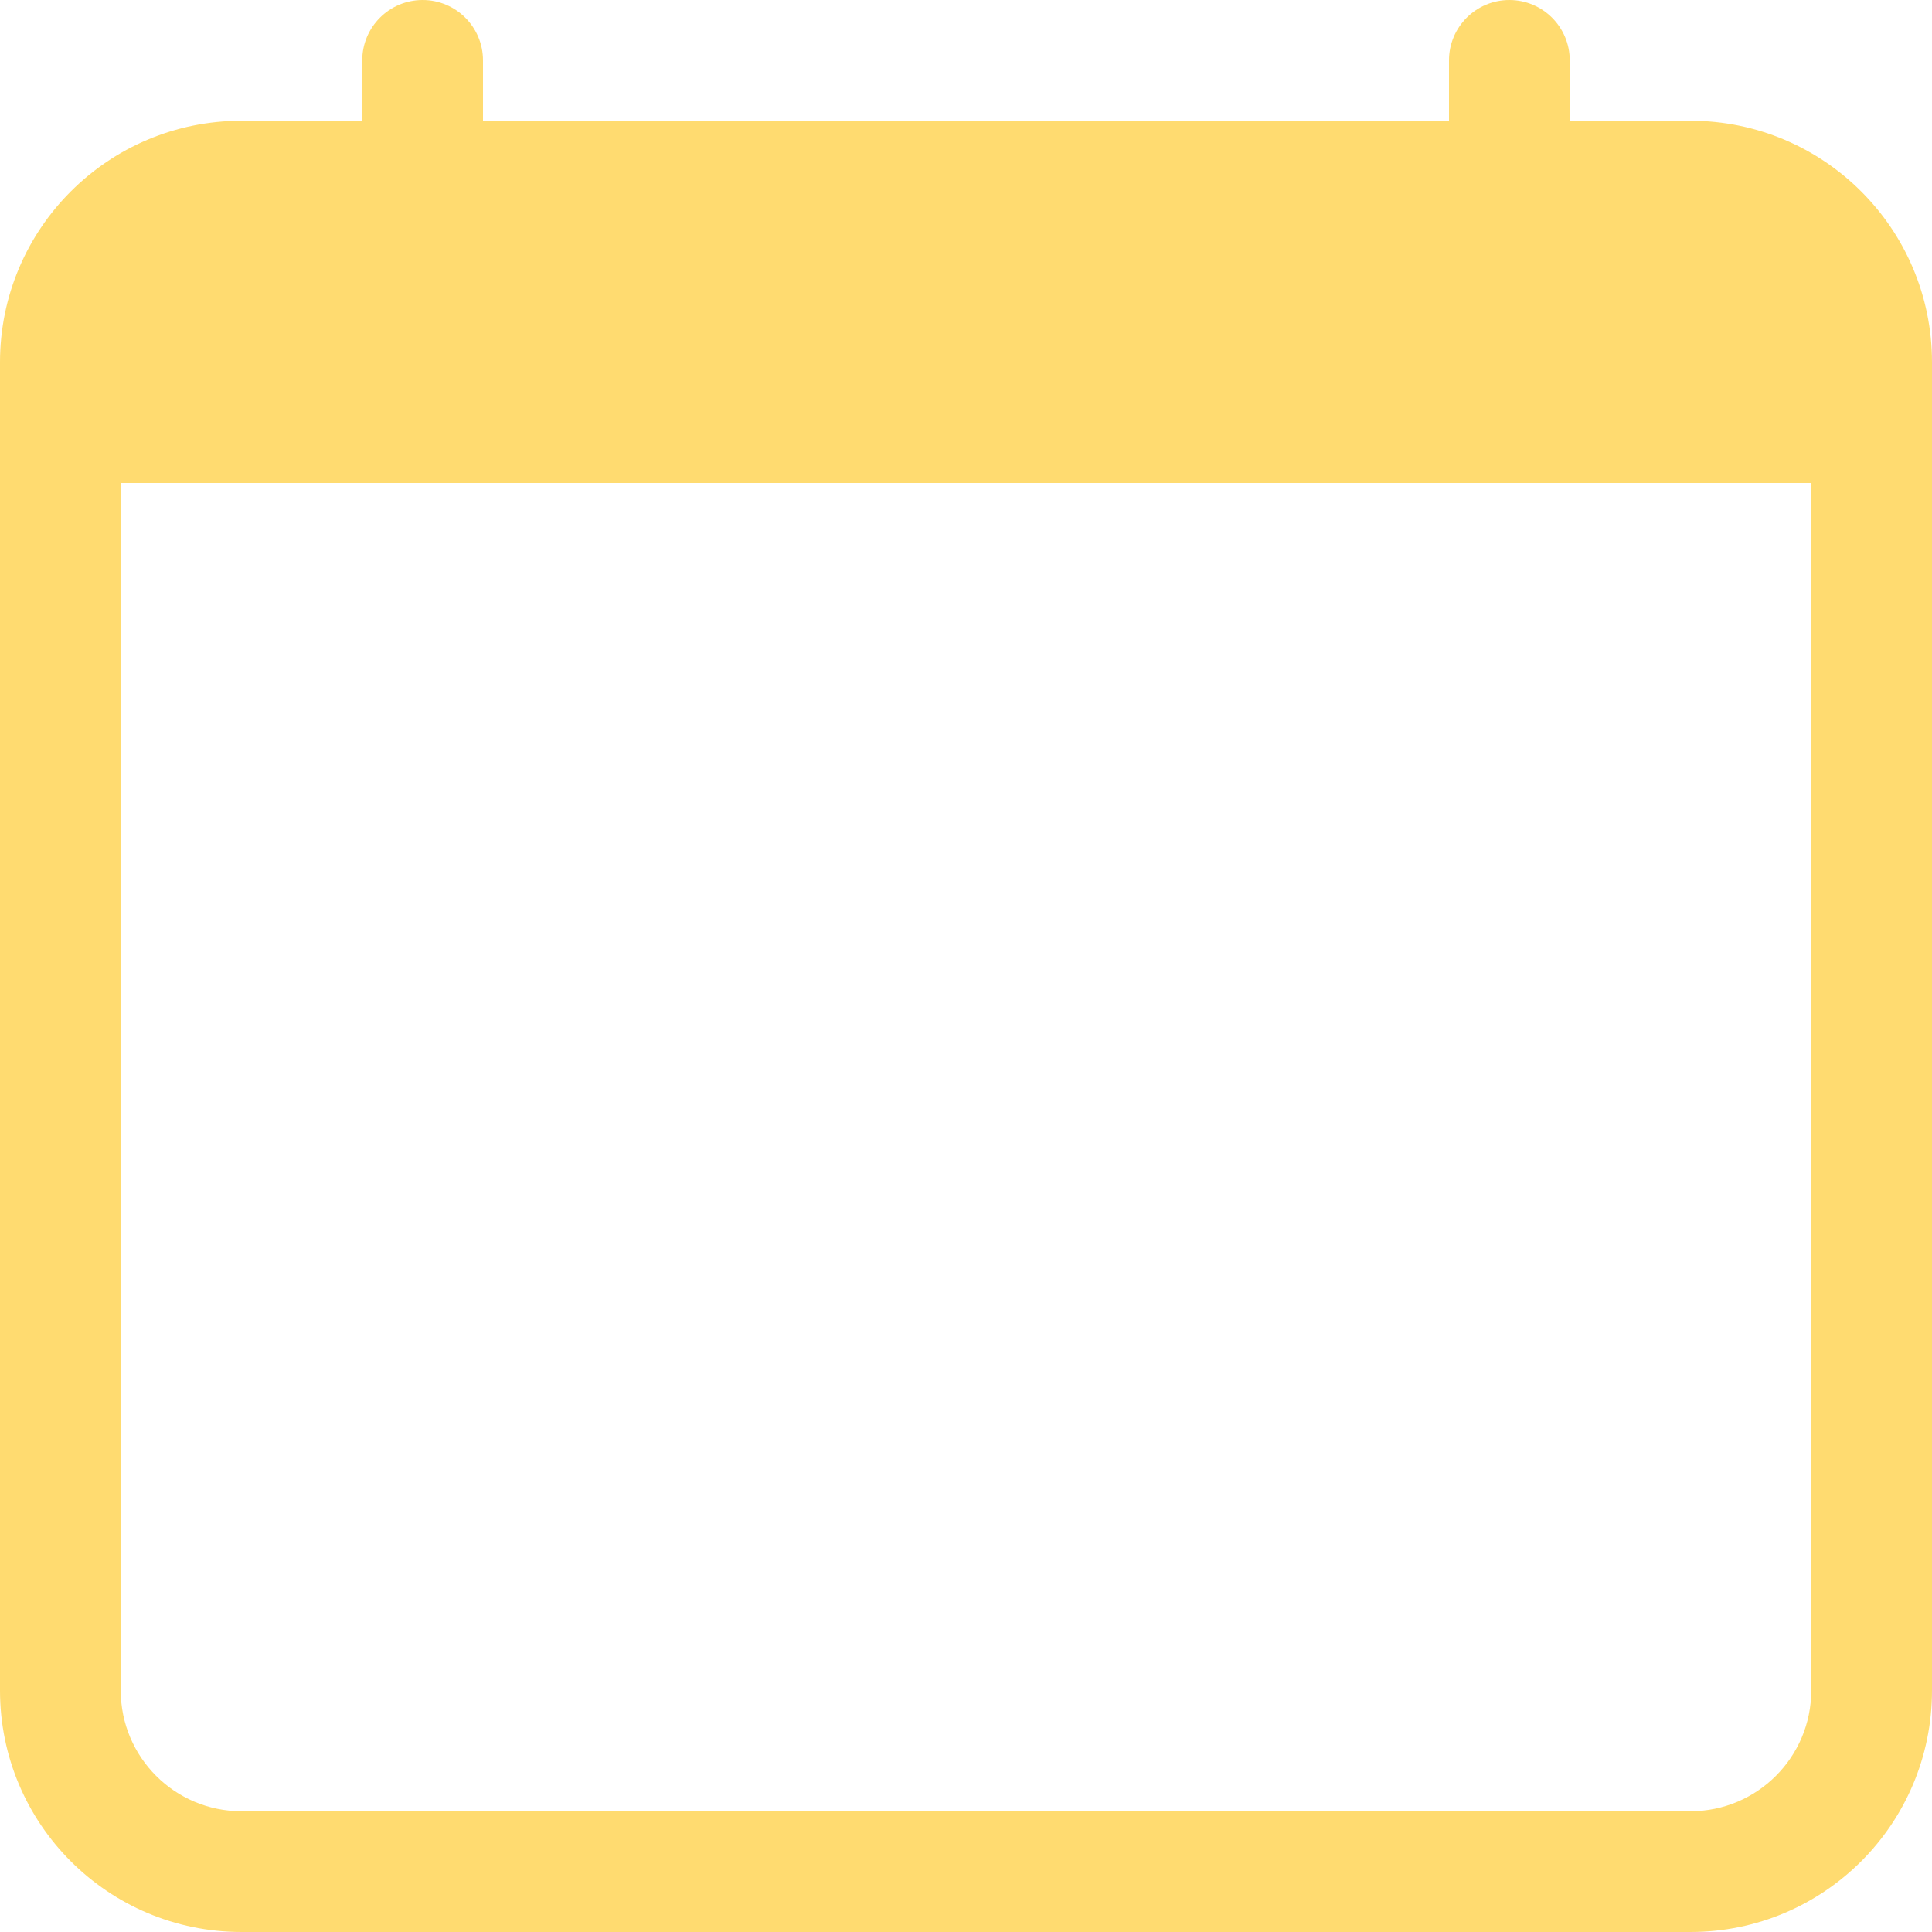
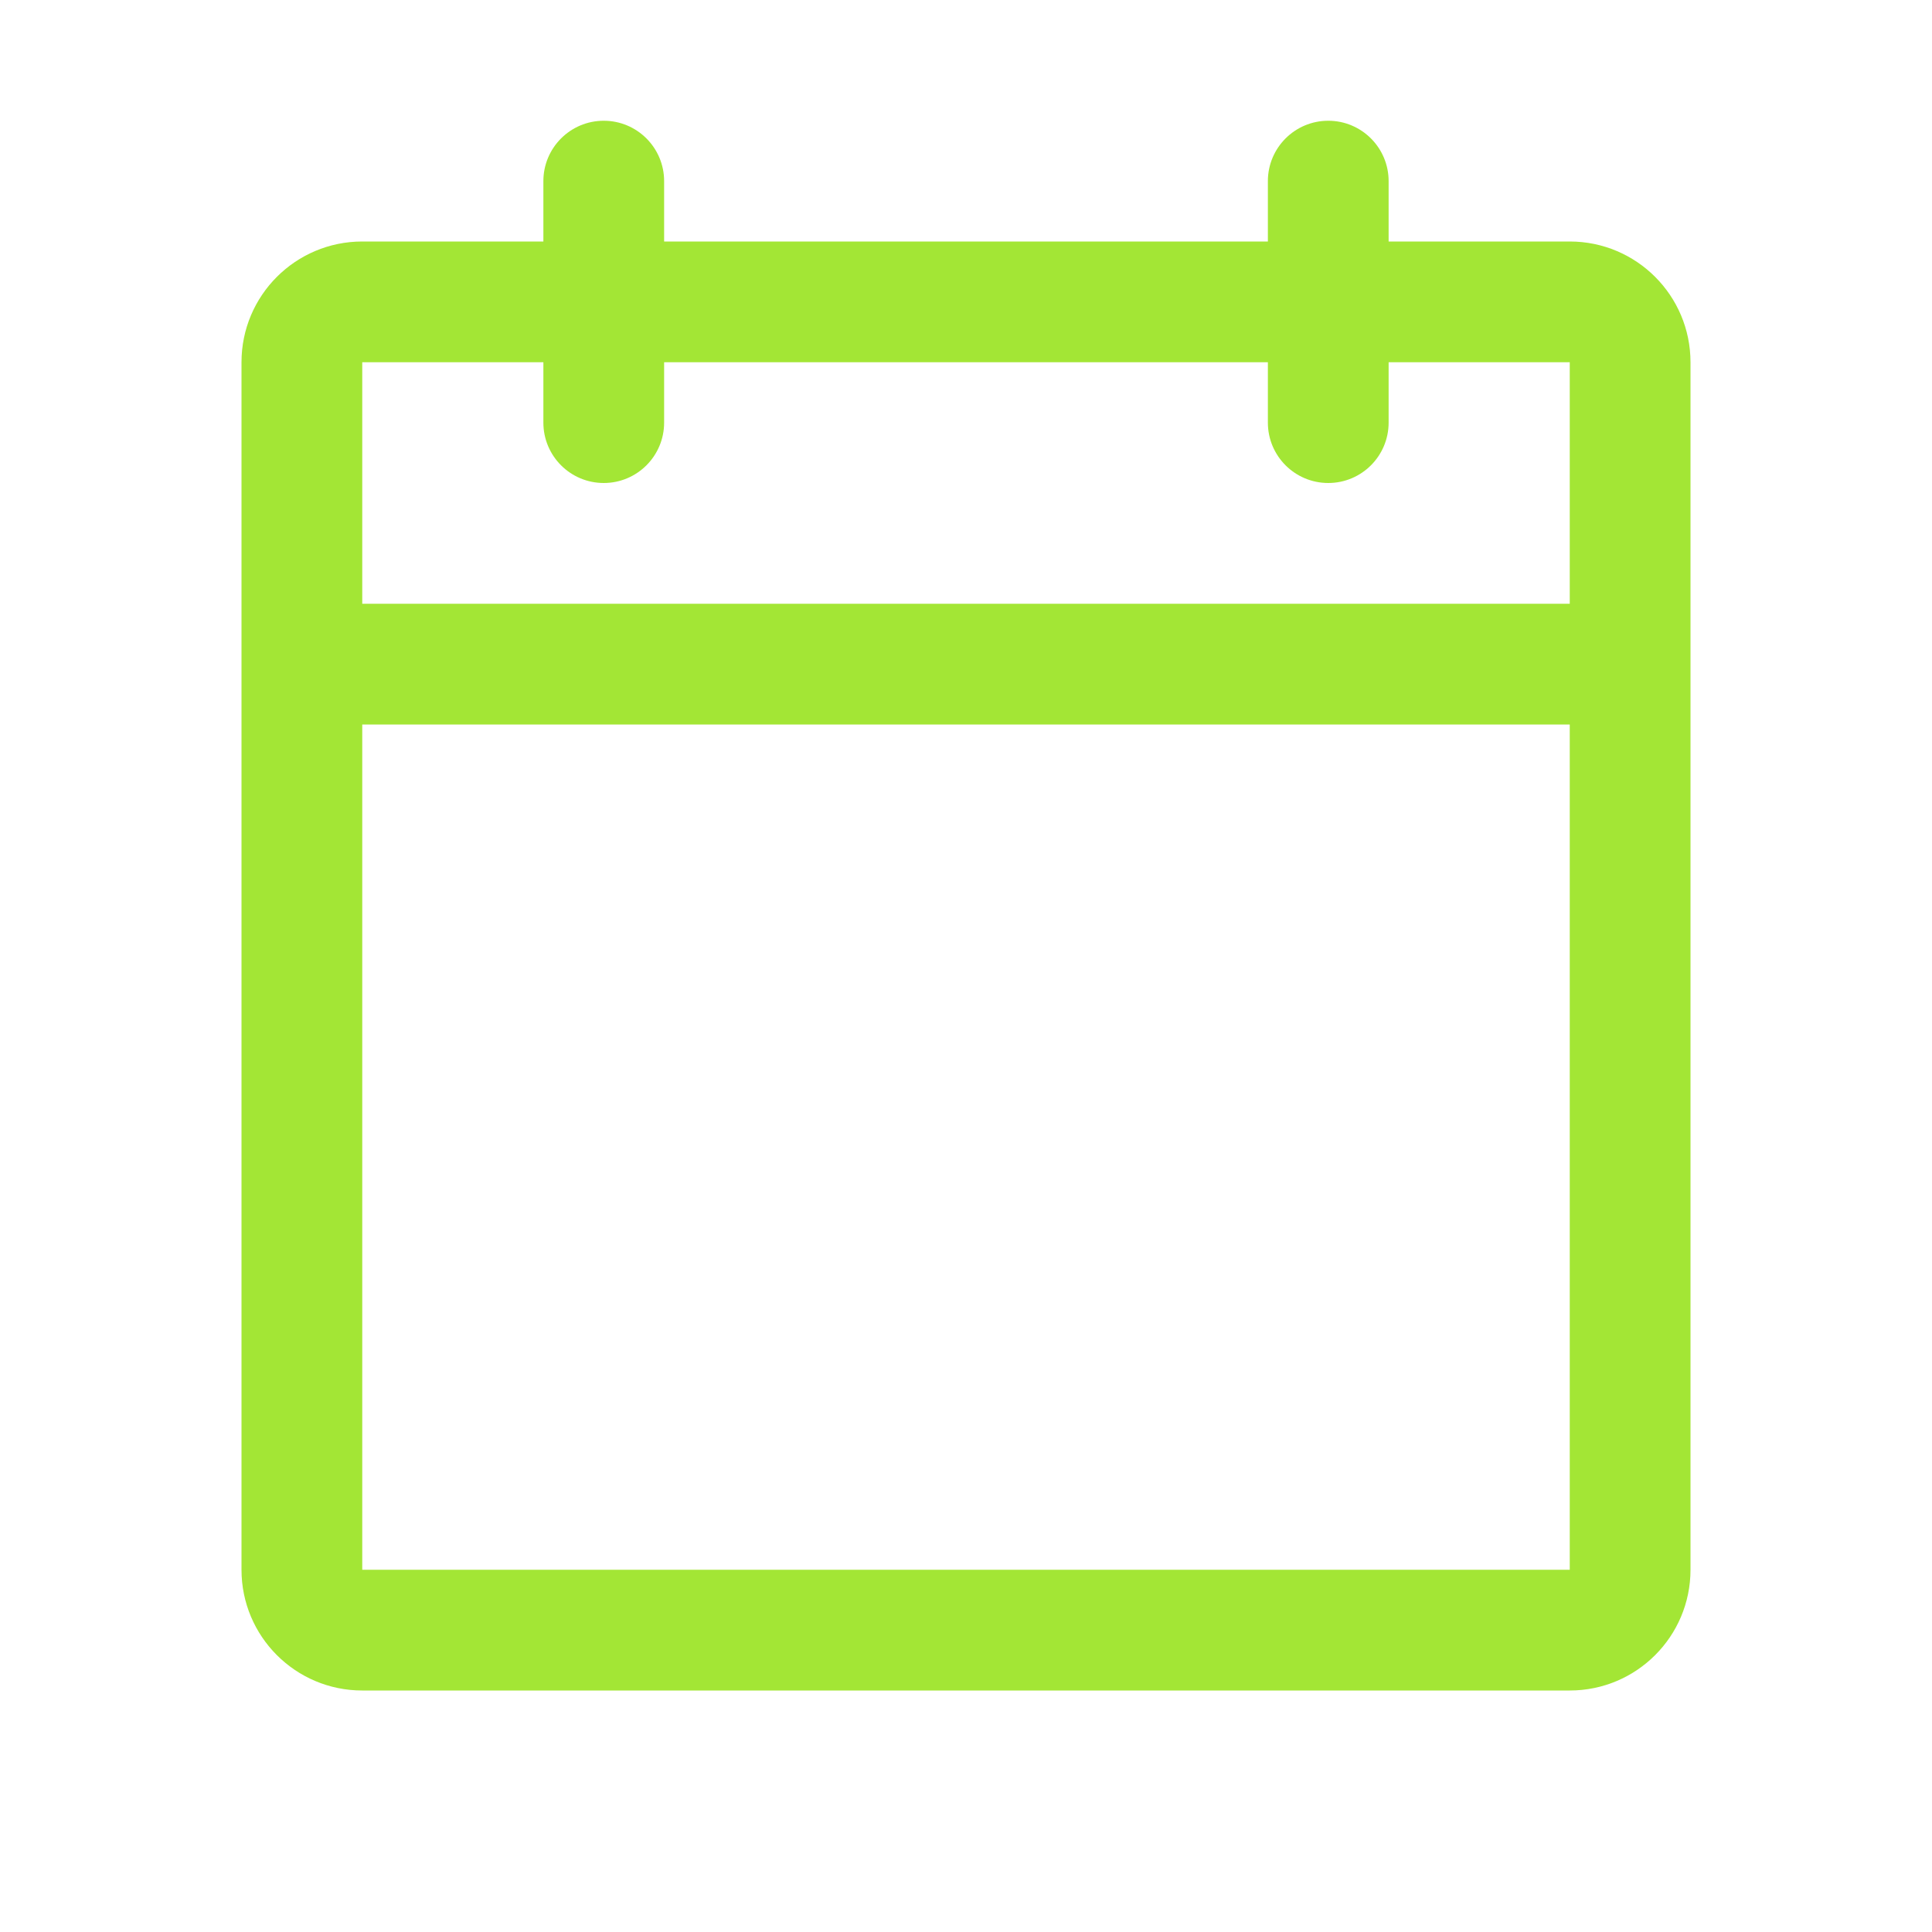
- <svg xmlns="http://www.w3.org/2000/svg" width="16" height="16" fill="hsl(45, 100%, 72%)" class="bi bi-calendar" viewBox="0 0 16 16">
-   <path d="M3.5 0a.5.5 0 0 1 .5.5V1h8V.5a.5.5 0 0 1 1 0V1h1a2 2 0 0 1 2 2v11a2 2 0 0 1-2 2H2a2 2 0 0 1-2-2V3a2 2 0 0 1 2-2h1V.5a.5.5 0 0 1 .5-.5M1 4v10a1 1 0 0 0 1 1h12a1 1 0 0 0 1-1V4z" />
+ <svg xmlns="http://www.w3.org/2000/svg" width="32" height="32" fill="#a3e635" viewBox="0 0 256 256">
+   <path d="M208,32H184V24a8,8,0,0,0-16,0v8H88V24a8,8,0,0,0-16,0v8H48A16,16,0,0,0,32,48V208a16,16,0,0,0,16,16H208a16,16,0,0,0,16-16V48A16,16,0,0,0,208,32ZM72,48v8a8,8,0,0,0,16,0V48h80v8a8,8,0,0,0,16,0V48h24V80H48V48ZM208,208H48V96H208V208Z" />
</svg>
